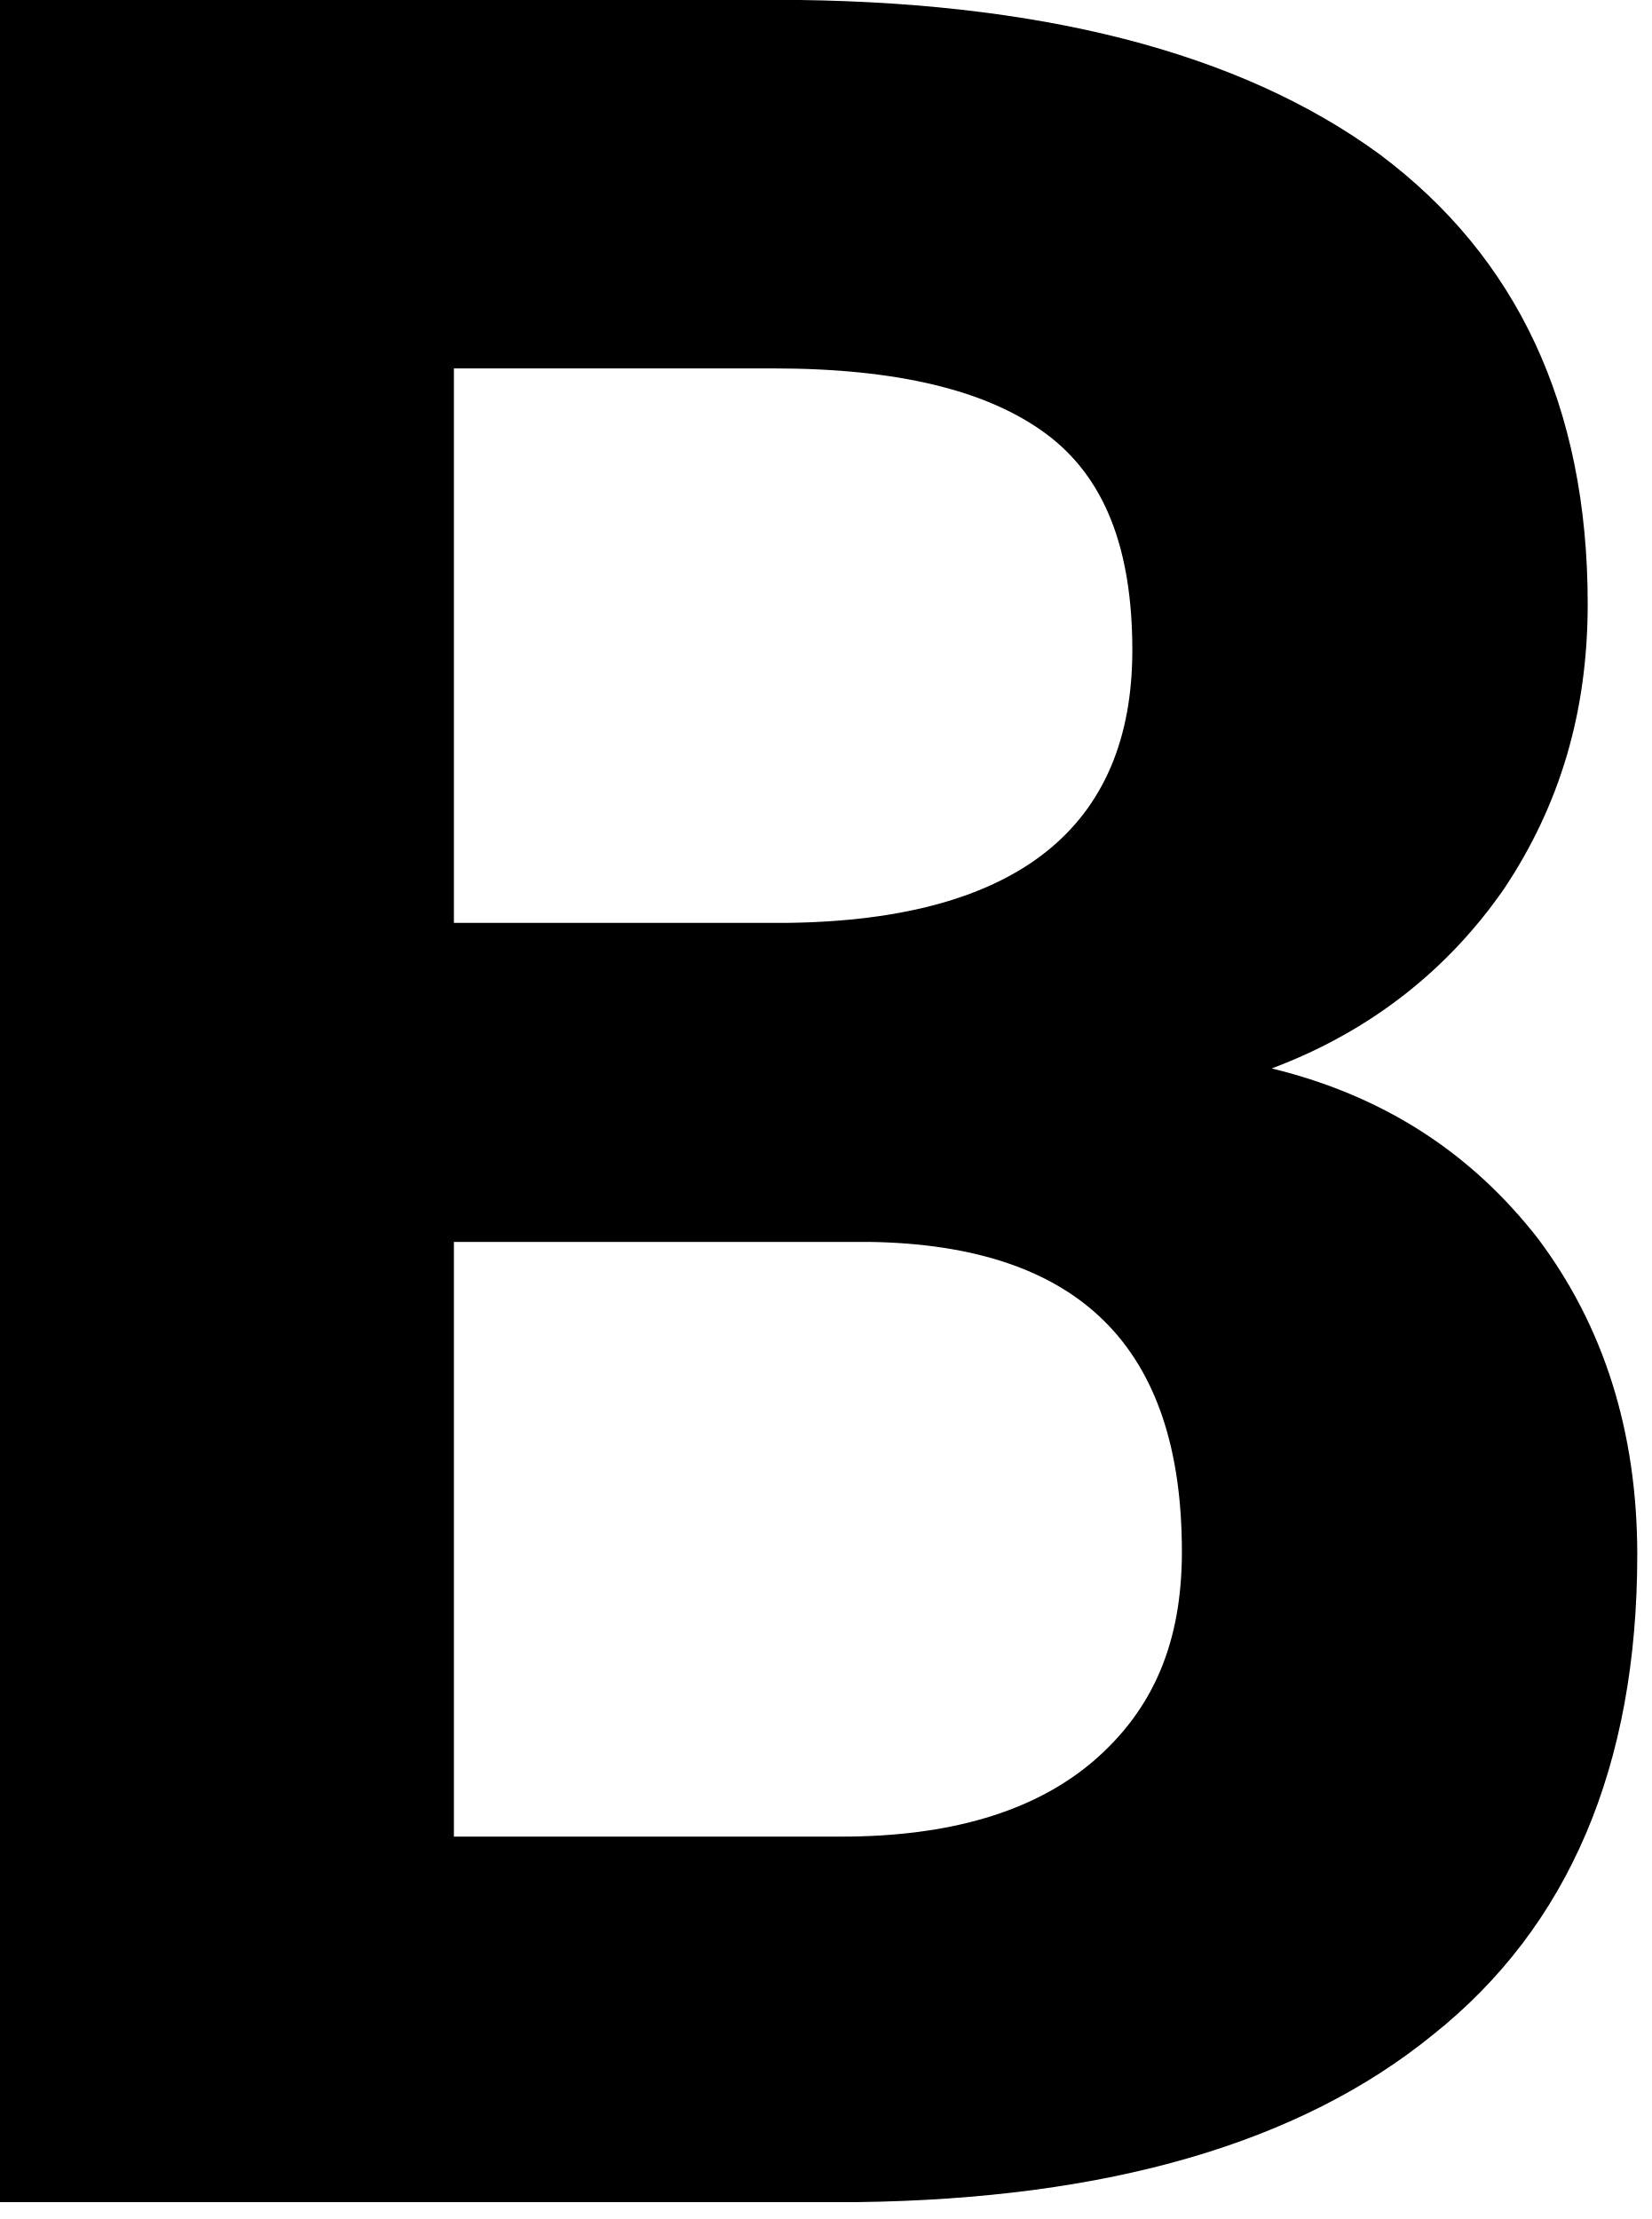
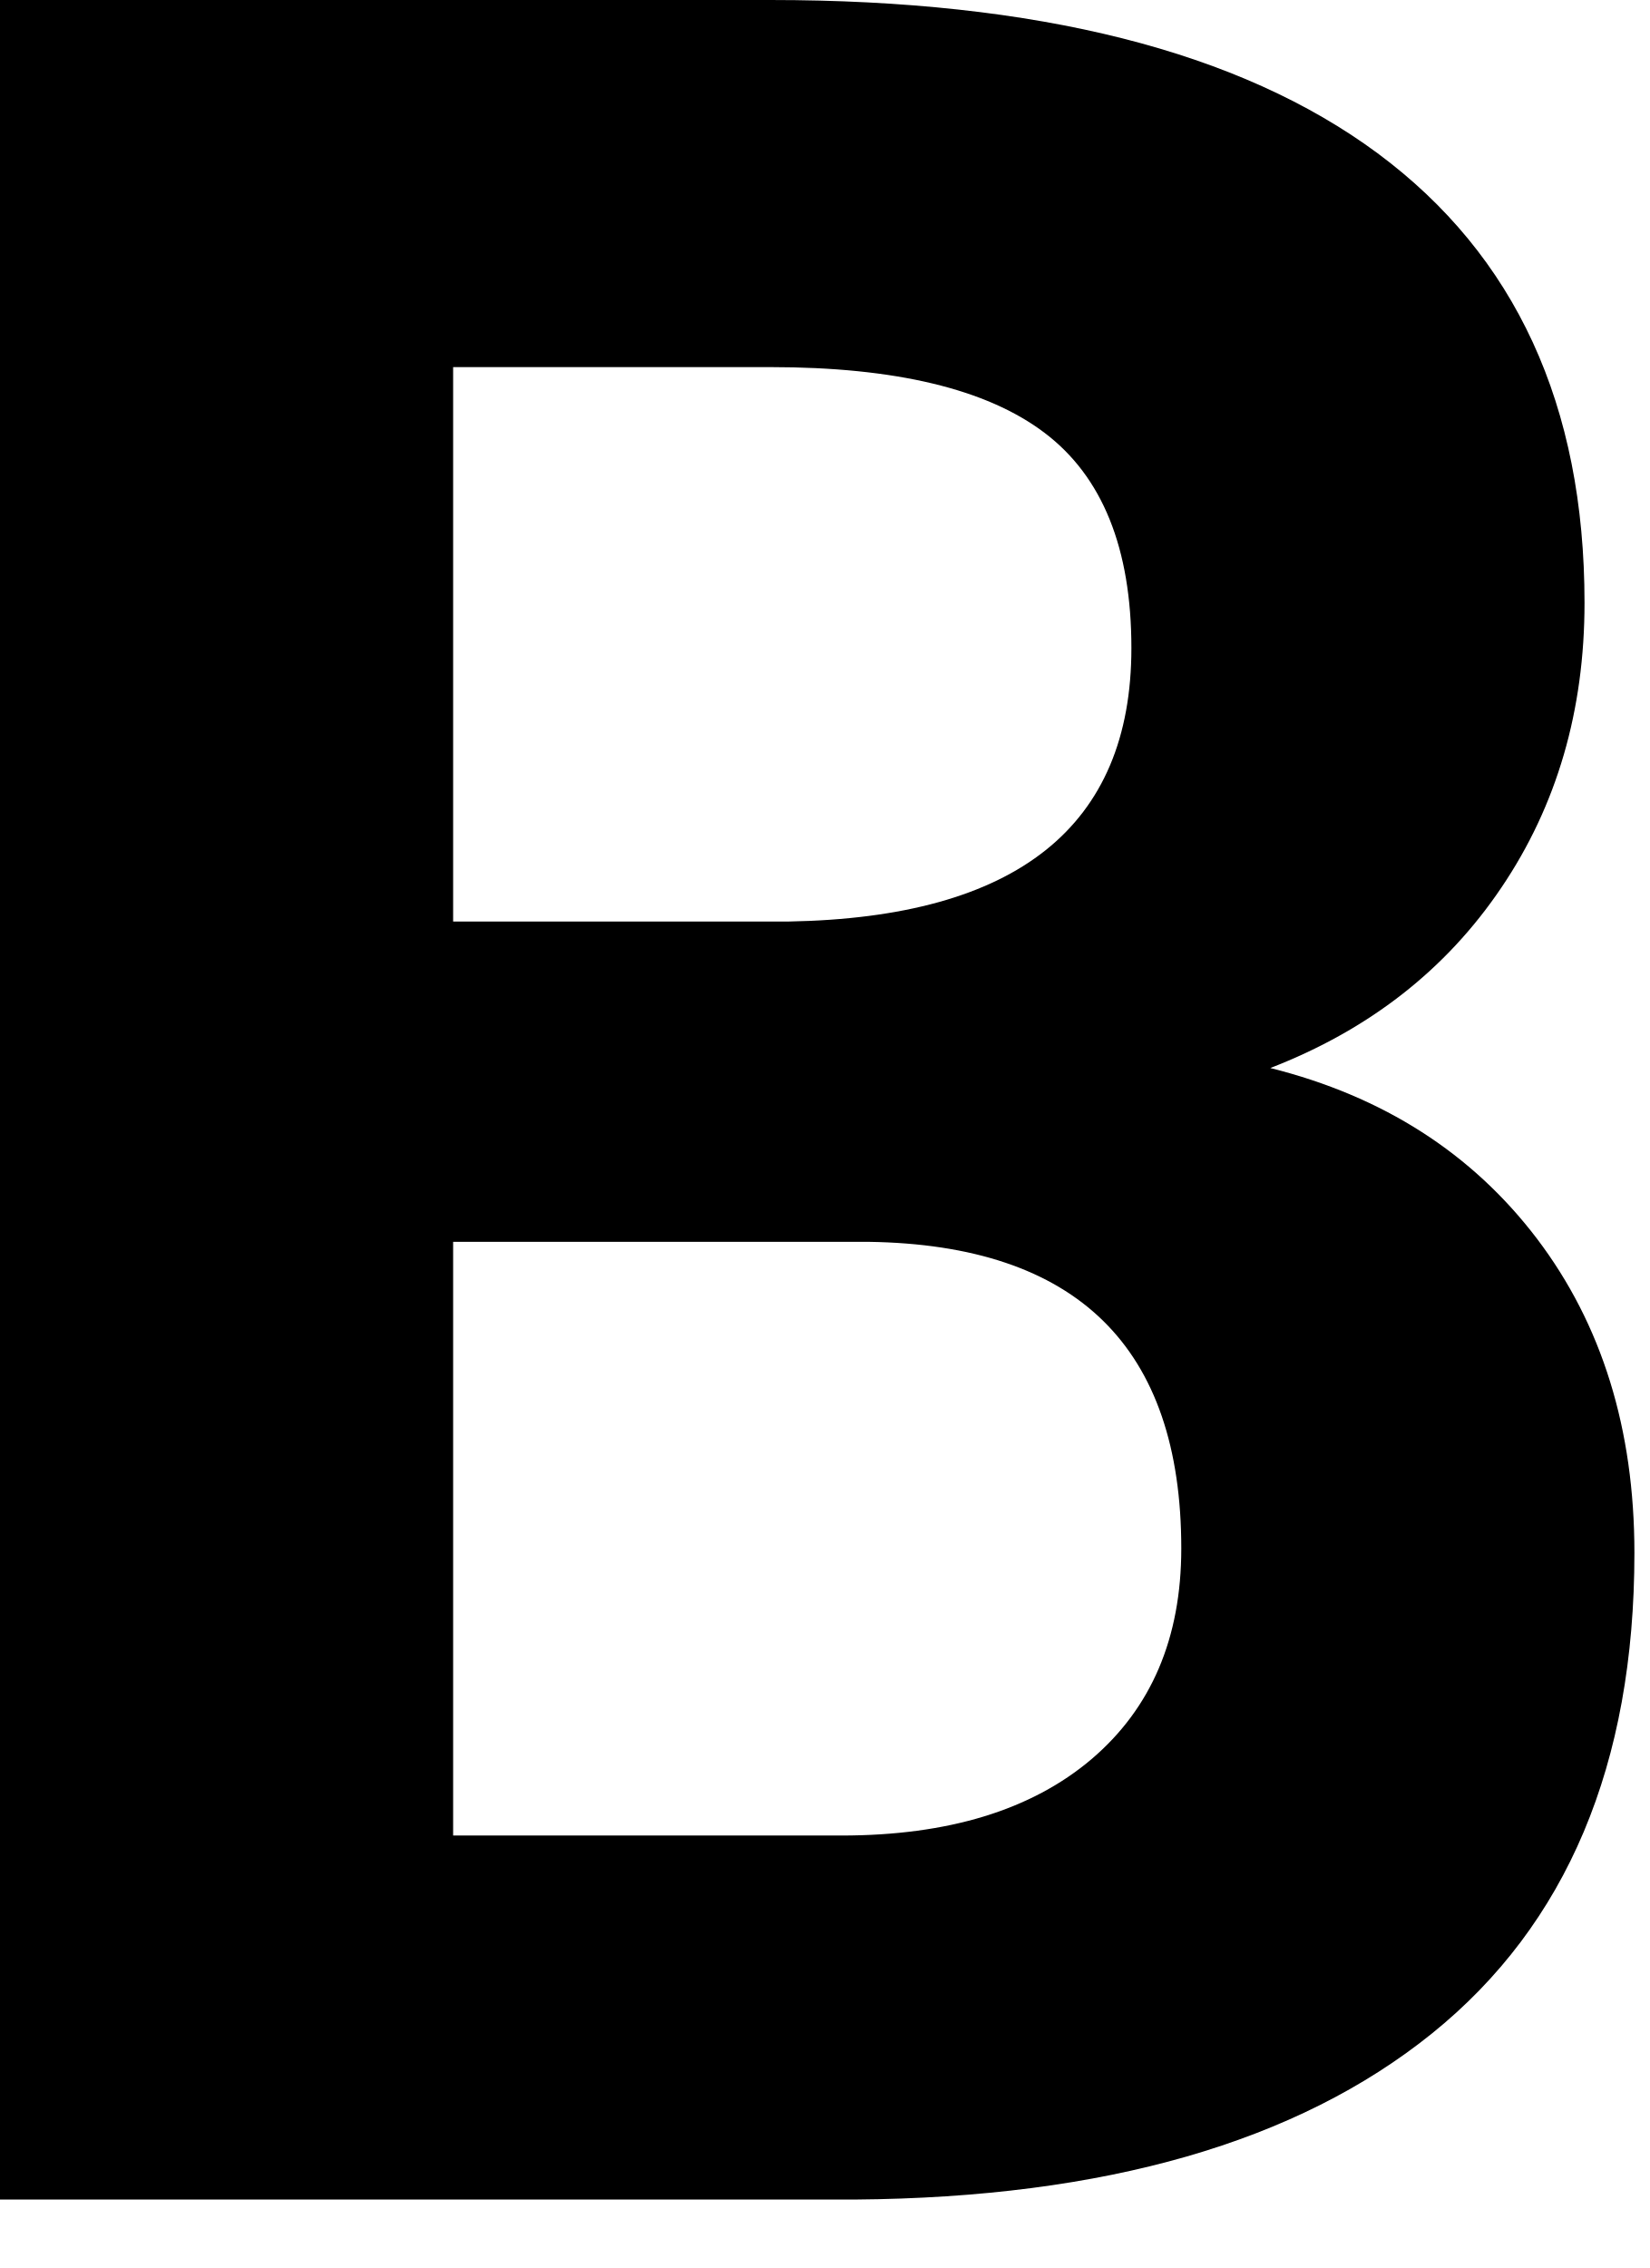
- <svg xmlns="http://www.w3.org/2000/svg" width="100%" height="100%" viewBox="0 0 32 43" version="1.1" xml:space="preserve" style="fill-rule:evenodd;clip-rule:evenodd;stroke-linejoin:round;stroke-miterlimit:2;">
-   <g transform="matrix(1.20047,0,0,1.20047,-4.22998,-17.5736)">
-     <g transform="matrix(50,0,0,50,0.34978,50.1858)">
-       <path d="M0.063,0L0.063,-0.711L0.313,-0.711C0.399,-0.711 0.464,-0.694 0.509,-0.661C0.553,-0.628 0.576,-0.58 0.576,-0.516C0.576,-0.481 0.567,-0.451 0.549,-0.424C0.531,-0.398 0.506,-0.378 0.474,-0.366C0.511,-0.357 0.539,-0.338 0.56,-0.311C0.581,-0.283 0.592,-0.249 0.592,-0.209C0.592,-0.141 0.57,-0.089 0.526,-0.054C0.483,-0.019 0.421,-0.001 0.34,0L0.063,0ZM0.21,-0.31L0.21,-0.118L0.335,-0.118C0.37,-0.118 0.397,-0.126 0.416,-0.142C0.436,-0.159 0.445,-0.181 0.445,-0.21C0.445,-0.276 0.412,-0.309 0.344,-0.31L0.21,-0.31ZM0.21,-0.413L0.318,-0.413C0.392,-0.414 0.429,-0.444 0.429,-0.501C0.429,-0.534 0.42,-0.557 0.401,-0.571C0.382,-0.585 0.353,-0.592 0.313,-0.592L0.21,-0.592L0.21,-0.413Z" style="fill-rule:nonzero;" />
-     </g>
-   </g>
+ <svg xmlns="http://www.w3.org/2000/svg" width="100%" height="100%" viewBox="0 0 16 22" version="1.1" xml:space="preserve" style="fill-rule:evenodd;clip-rule:evenodd;stroke-linejoin:round;stroke-miterlimit:2;">
+   <path d="M0,21.336l0,-21.336l7.474,0c2.589,0 4.552,0.496 5.891,1.487c1.338,0.992 2.007,2.445 2.007,4.36c0,1.045 -0.268,1.966 -0.806,2.762c-0.537,0.797 -1.284,1.38 -2.242,1.751c1.094,0.274 1.956,0.826 2.587,1.656c0.63,0.831 0.945,1.847 0.945,3.048c0,2.052 -0.655,3.605 -1.964,4.661c-1.309,1.055 -3.175,1.592 -5.598,1.611l-8.294,0Zm4.396,-9.29l0,5.759l3.766,0c1.036,0 1.844,-0.247 2.426,-0.74c0.581,-0.494 0.872,-1.175 0.872,-2.044c0,-1.954 -1.012,-2.946 -3.034,-2.975l-4.03,0Zm0,-3.107l3.253,0c2.218,-0.039 3.327,-0.923 3.327,-2.652c0,-0.968 -0.281,-1.664 -0.843,-2.089c-0.561,-0.425 -1.448,-0.637 -2.659,-0.637l-3.078,0l0,5.378Z" style="fill-rule:nonzero;" />
</svg>
